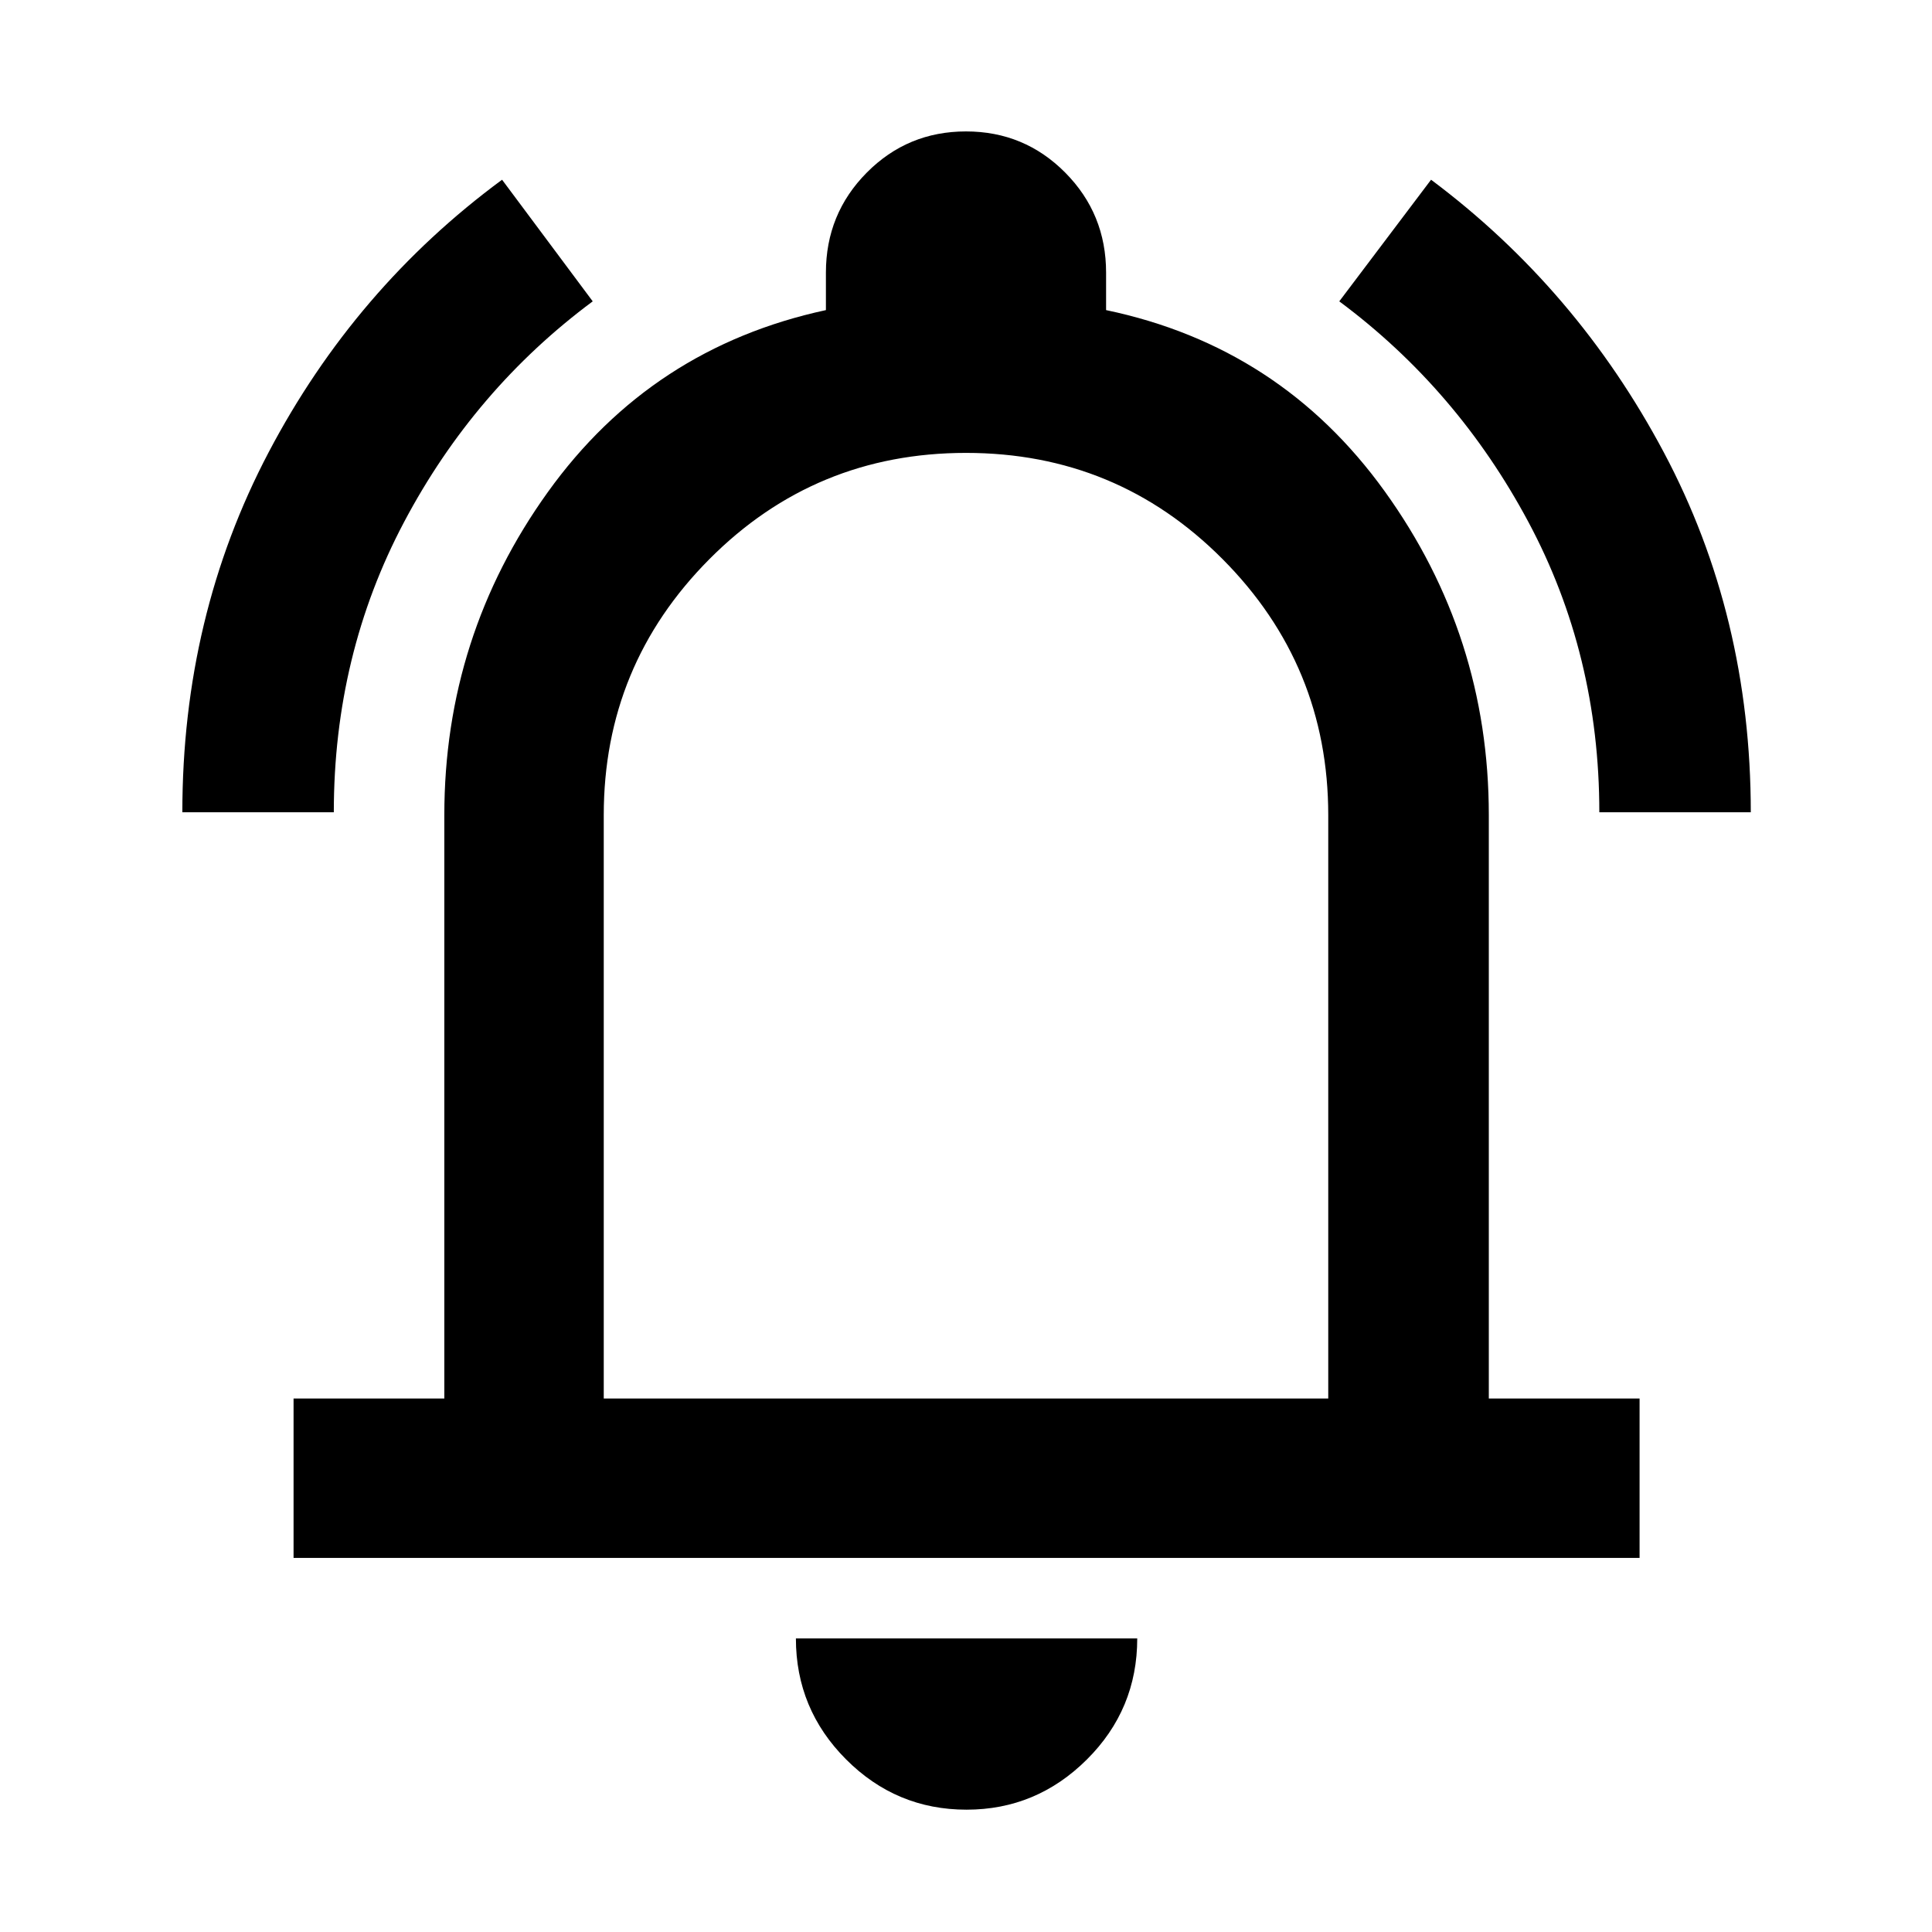
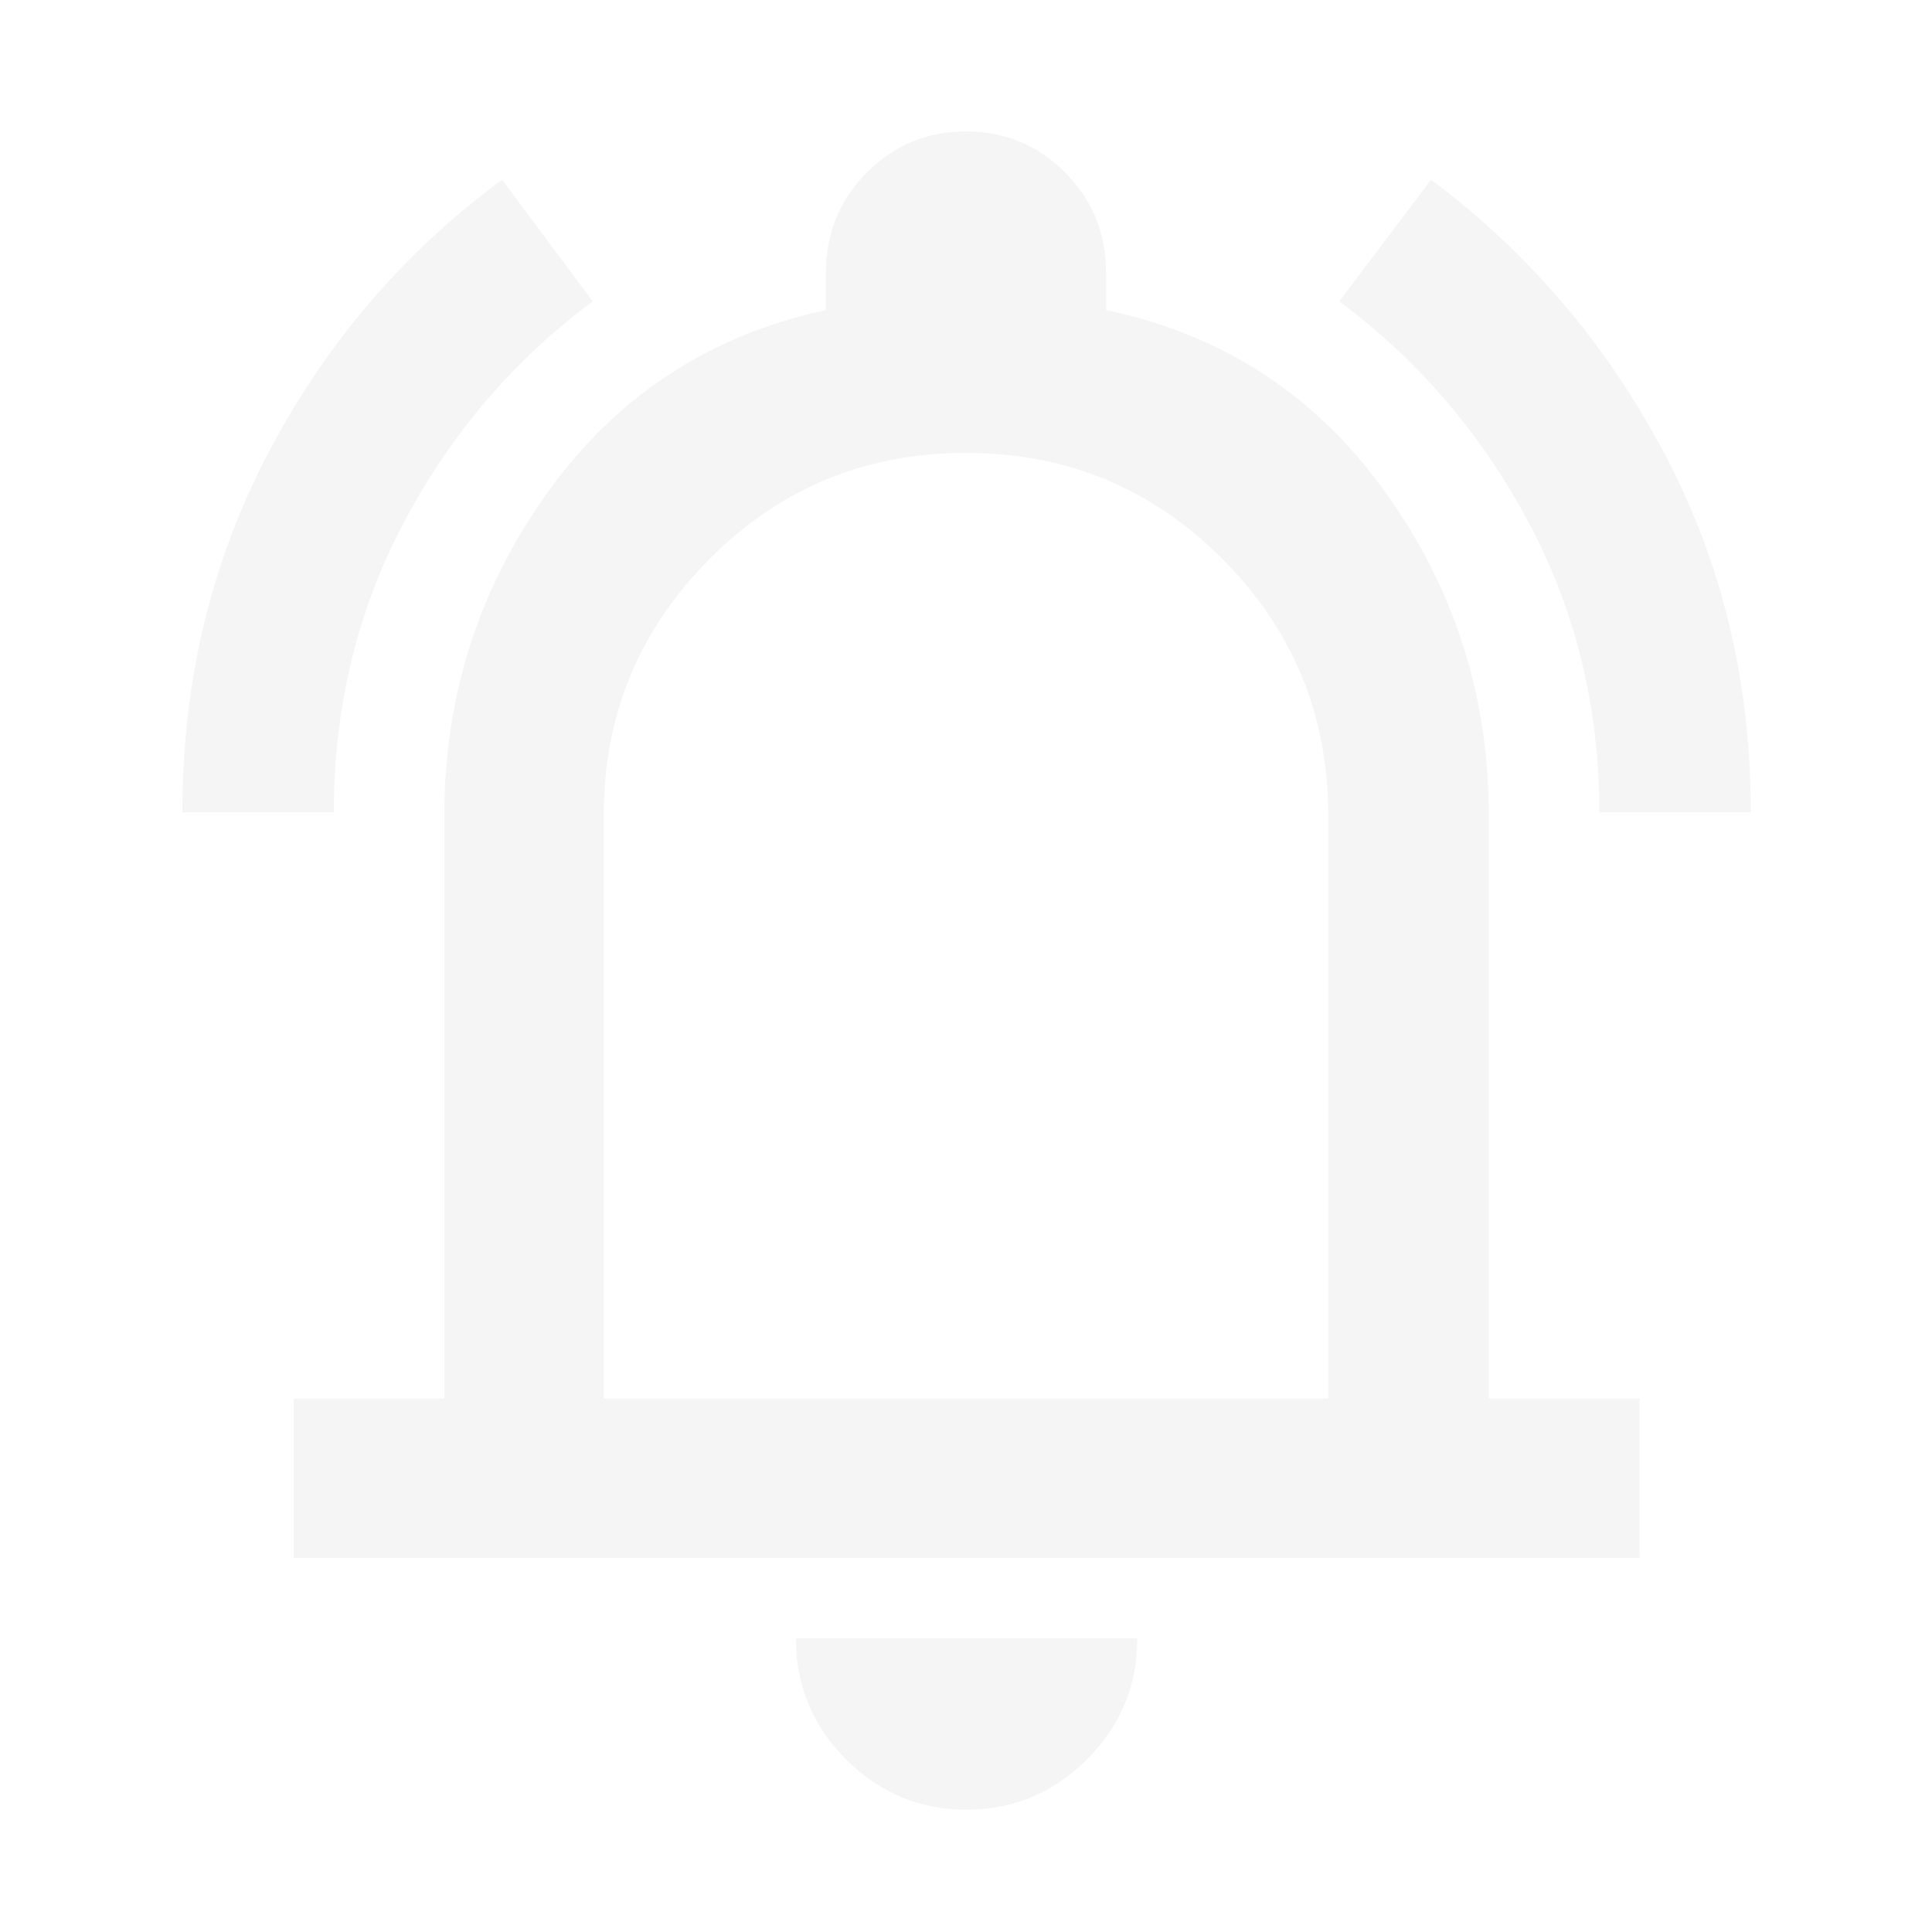
- <svg xmlns="http://www.w3.org/2000/svg" height="48" viewBox="0 -960 960 960" width="48">
-   <path d="M90.607-556.391q0-97.355 42.882-178.878 42.881-81.523 115.988-135.427l45.044 60.435q-58.826 43.696-93.739 109.656-34.913 65.96-34.913 144.214H90.607Zm704.089 0q0-78.391-35.301-144.349-35.301-65.959-93.916-109.521l45.609-60.435q72.428 54.151 115.649 135.454 43.221 81.303 43.221 178.851h-75.262ZM145.869-185.869v-79.218h74.913v-289.869q0-88.914 51.478-160.588 51.478-71.674 138.131-90.369v-18.609q0-29.239 20.302-49.707 20.303-20.467 49.307-20.467t49.307 20.467q20.302 20.468 20.302 49.707v18.609q86.653 18.13 138.414 90 51.761 71.87 51.761 160.957v289.869h74.912v79.218H145.869ZM480-499.739Zm.283 438.957q-34.95 0-59.878-24.994-24.927-24.994-24.927-60.093h169.609q0 35.261-25.044 60.174Q515-60.782 480.283-60.782ZM300-265.087h360v-289.869q0-74.435-52.5-127.217Q555-734.956 480-734.956t-127.5 52.783Q300-629.391 300-554.956v289.869Z" />
+ <svg xmlns="http://www.w3.org/2000/svg" height="35" viewBox="0 -960 960 960" width="35">
+   <path fill="#F5F5F5" d="M90.607-556.391q0-97.355 42.882-178.878 42.881-81.523 115.988-135.427l45.044 60.435q-58.826 43.696-93.739 109.656-34.913 65.96-34.913 144.214H90.607Zm704.089 0q0-78.391-35.301-144.349-35.301-65.959-93.916-109.521l45.609-60.435q72.428 54.151 115.649 135.454 43.221 81.303 43.221 178.851h-75.262ZM145.869-185.869v-79.218h74.913v-289.869q0-88.914 51.478-160.588 51.478-71.674 138.131-90.369v-18.609q0-29.239 20.302-49.707 20.303-20.467 49.307-20.467t49.307 20.467q20.302 20.468 20.302 49.707v18.609q86.653 18.13 138.414 90 51.761 71.87 51.761 160.957v289.869h74.912v79.218H145.869ZM480-499.739Zm.283 438.957q-34.95 0-59.878-24.994-24.927-24.994-24.927-60.093h169.609q0 35.261-25.044 60.174Q515-60.782 480.283-60.782ZM300-265.087h360v-289.869q0-74.435-52.5-127.217Q555-734.956 480-734.956t-127.5 52.783Q300-629.391 300-554.956v289.869Z" />
</svg>
